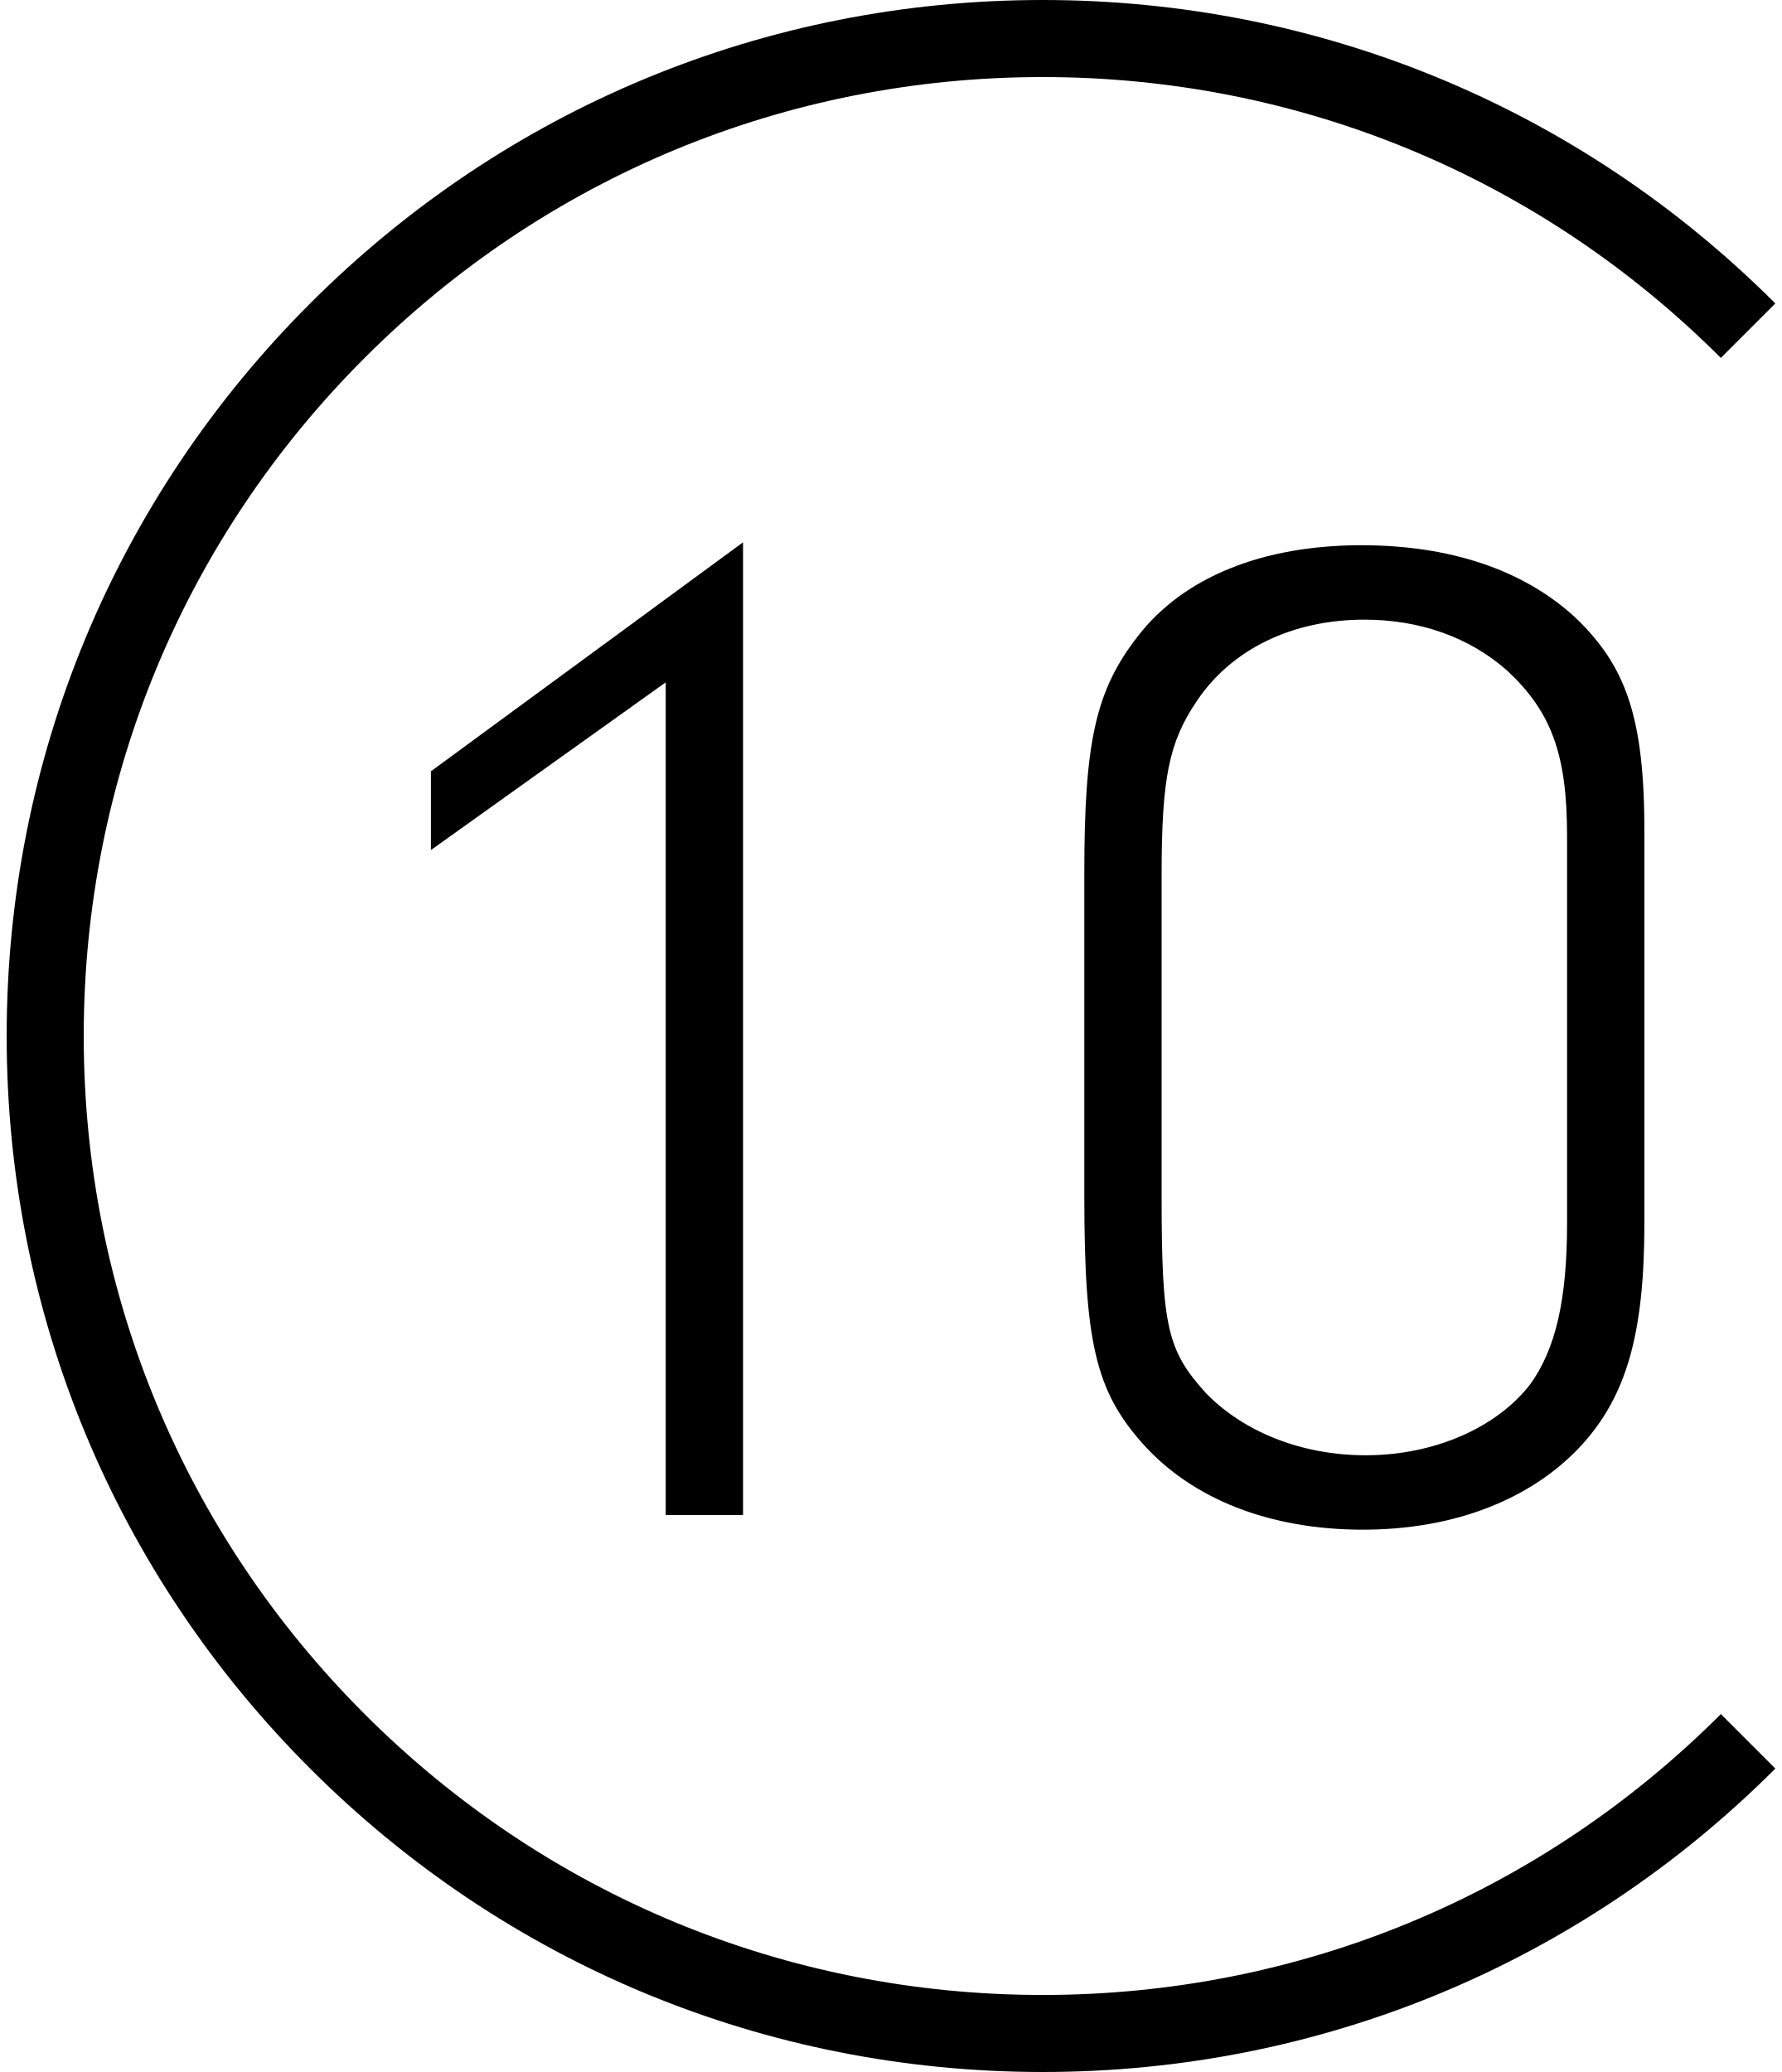
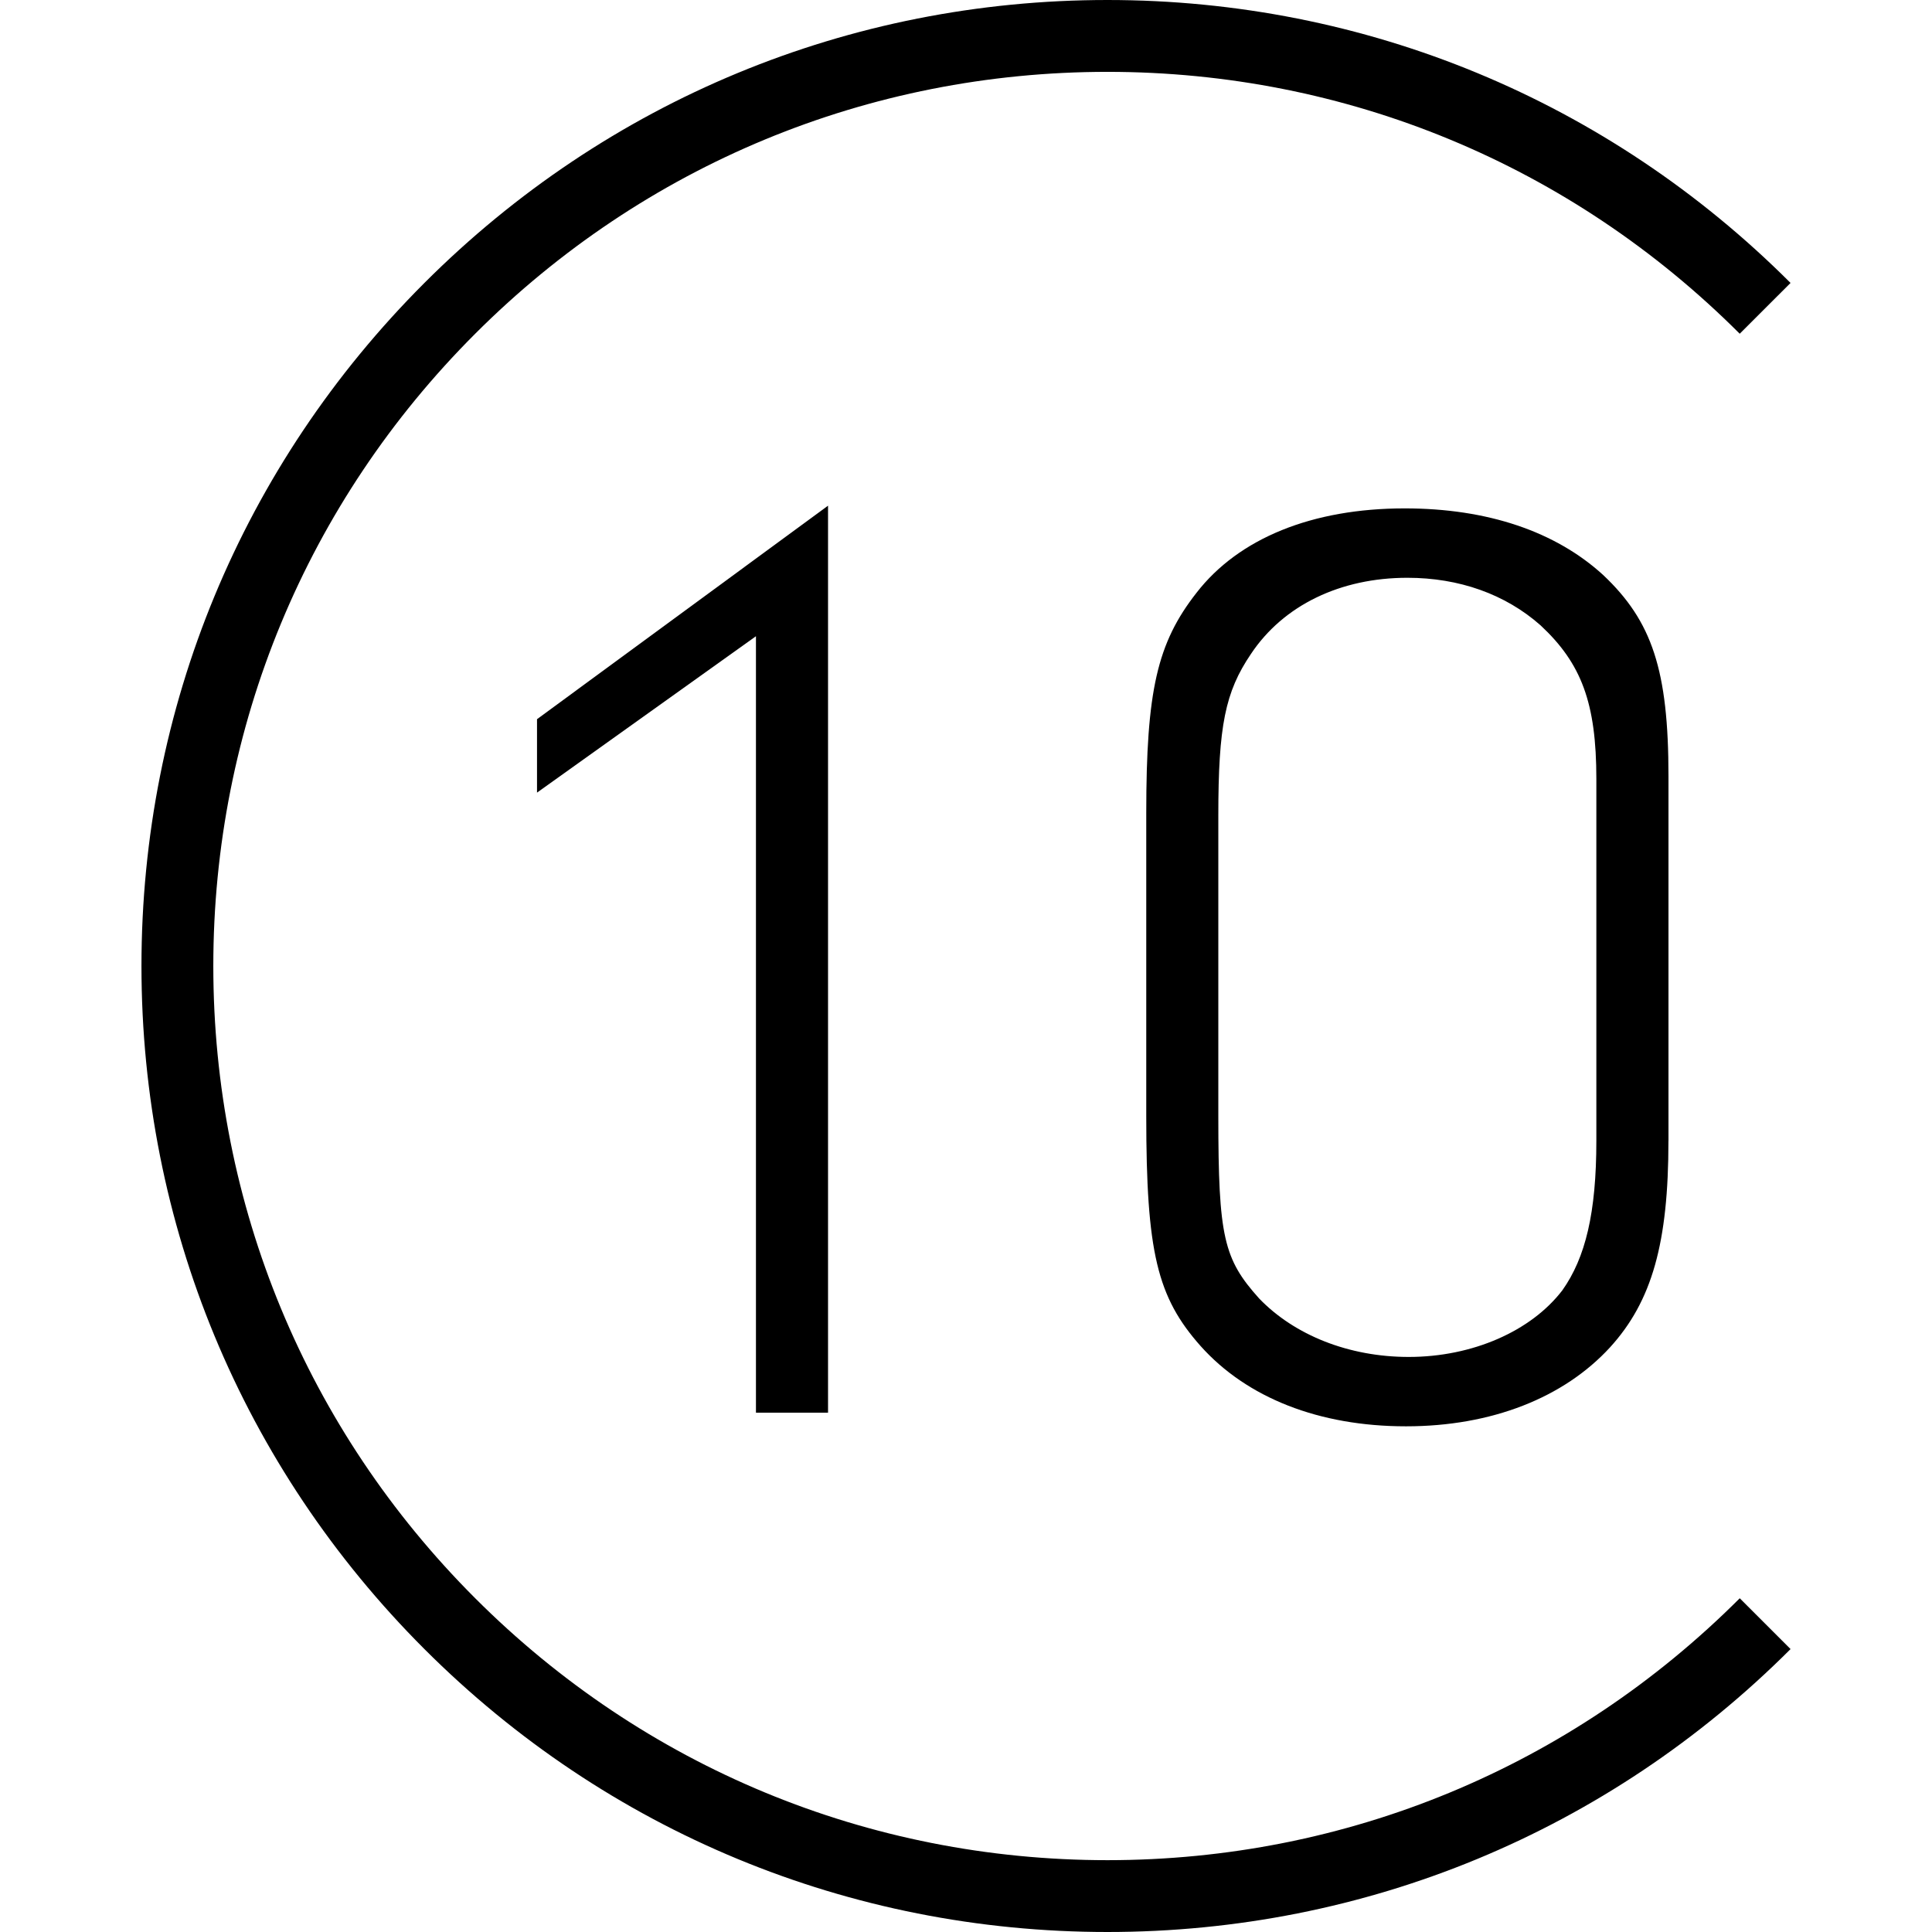
- <svg xmlns="http://www.w3.org/2000/svg" version="1.1" id="Layer_1" x="0px" y="0px" width="86px" height="100px" viewBox="0 0 86 100" enable-background="new 0 0 86 100" xml:space="preserve">
+ <svg xmlns="http://www.w3.org/2000/svg" width="100" height="100">
  <g>
-     <g>
-       <path d="M20.796,41.026v-3.801l15.063-11.051v46.947h-3.731v-40.19L20.796,41.026z" />
-       <path d="M79.358,59.044c0,5.279-0.845,8.305-3.027,10.699c-2.392,2.604-6.123,4.083-10.558,4.083    c-4.505,0-8.235-1.478-10.628-4.153c-2.252-2.534-2.815-4.857-2.815-11.896V42.082c0-6.335,0.563-8.798,2.604-11.403    c2.182-2.815,5.983-4.365,10.77-4.365c4.294,0,7.812,1.197,10.277,3.449c2.533,2.393,3.379,4.927,3.379,10.417V59.044z     M56.06,57.777c0,6.265,0.282,7.391,2.112,9.431c1.829,1.901,4.645,3.027,7.742,3.027c3.308,0,6.335-1.337,7.953-3.449    c1.197-1.689,1.76-4.012,1.76-7.742V40.322c0-3.942-0.774-5.983-2.886-7.953c-1.829-1.619-4.223-2.463-6.897-2.463    c-3.449,0-6.406,1.407-8.095,3.942c-1.337,1.97-1.689,3.73-1.689,8.375V57.777z" />
-     </g>
-     <g>
-       <path d="M50.322,100c-13.356,0-25.911-5.201-35.355-14.645C5.523,75.911,0.322,63.355,0.322,50    c0-13.356,5.201-25.911,14.645-35.355C24.411,5.201,36.966,0,50.322,0c13.355,0,25.911,5.201,35.356,14.645l-2.63,2.629    C74.307,8.533,62.684,3.719,50.322,3.719S26.337,8.533,17.596,17.274C8.855,26.015,4.041,37.638,4.041,50    s4.814,23.985,13.556,32.726c8.741,8.742,20.363,13.556,32.726,13.556s23.985-4.814,32.726-13.556l2.63,2.63    C76.233,94.799,63.677,100,50.322,100z" />
+     <g id="svg_1">
+       <path id="svg_3" d="m27.796,41.026l0,-3.801l15.063,-11.051l0,46.947l-3.731,0l0,-40.19l-11.332,8.095z" />
+       <path id="svg_4" d="m86.358,59.044c0,5.279 -0.845,8.305 -3.027,10.699c-2.392,2.604 -6.123,4.083 -10.558,4.083c-4.505,0 -8.235,-1.478 -10.628,-4.153c-2.252,-2.534 -2.815,-4.857 -2.815,-11.896l0,-15.695c0,-6.335 0.563,-8.798 2.604,-11.403c2.182,-2.815 5.983,-4.365 10.77,-4.365c4.294,0 7.812,1.197 10.277,3.449c2.533,2.393 3.379,4.927 3.379,10.417l0,18.864l-0.002,0zm-23.298,-1.267c0,6.265 0.282,7.391 2.112,9.431c1.829,1.901 4.645,3.027 7.742,3.027c3.308,0 6.335,-1.337 7.953,-3.449c1.197,-1.689 1.76,-4.012 1.76,-7.742l0,-18.722c0,-3.942 -0.774,-5.983 -2.886,-7.953c-1.829,-1.619 -4.223,-2.463 -6.897,-2.463c-3.449,0 -6.406,1.407 -8.095,3.942c-1.337,1.97 -1.689,3.73 -1.689,8.375l0,15.554z" />
+       <path id="svg_6" d="m57.322,100c-13.356,0 -25.911,-5.201 -35.355,-14.645c-9.444,-9.444 -14.645,-22 -14.645,-35.355c0,-13.356 5.201,-25.911 14.645,-35.355c9.444,-9.444 21.999,-14.645 35.355,-14.645c13.355,0 25.911,5.201 35.356,14.645l-2.63,2.629c-8.741,-8.741 -20.364,-13.555 -32.726,-13.555s-23.985,4.814 -32.726,13.555c-8.741,8.741 -13.555,20.364 -13.555,32.726s4.814,23.985 13.556,32.726c8.741,8.742 20.363,13.556 32.726,13.556s23.985,-4.814 32.726,-13.556l2.63,2.63c-9.446,9.443 -22.002,14.644 -35.357,14.644z" />
    </g>
  </g>
</svg>
